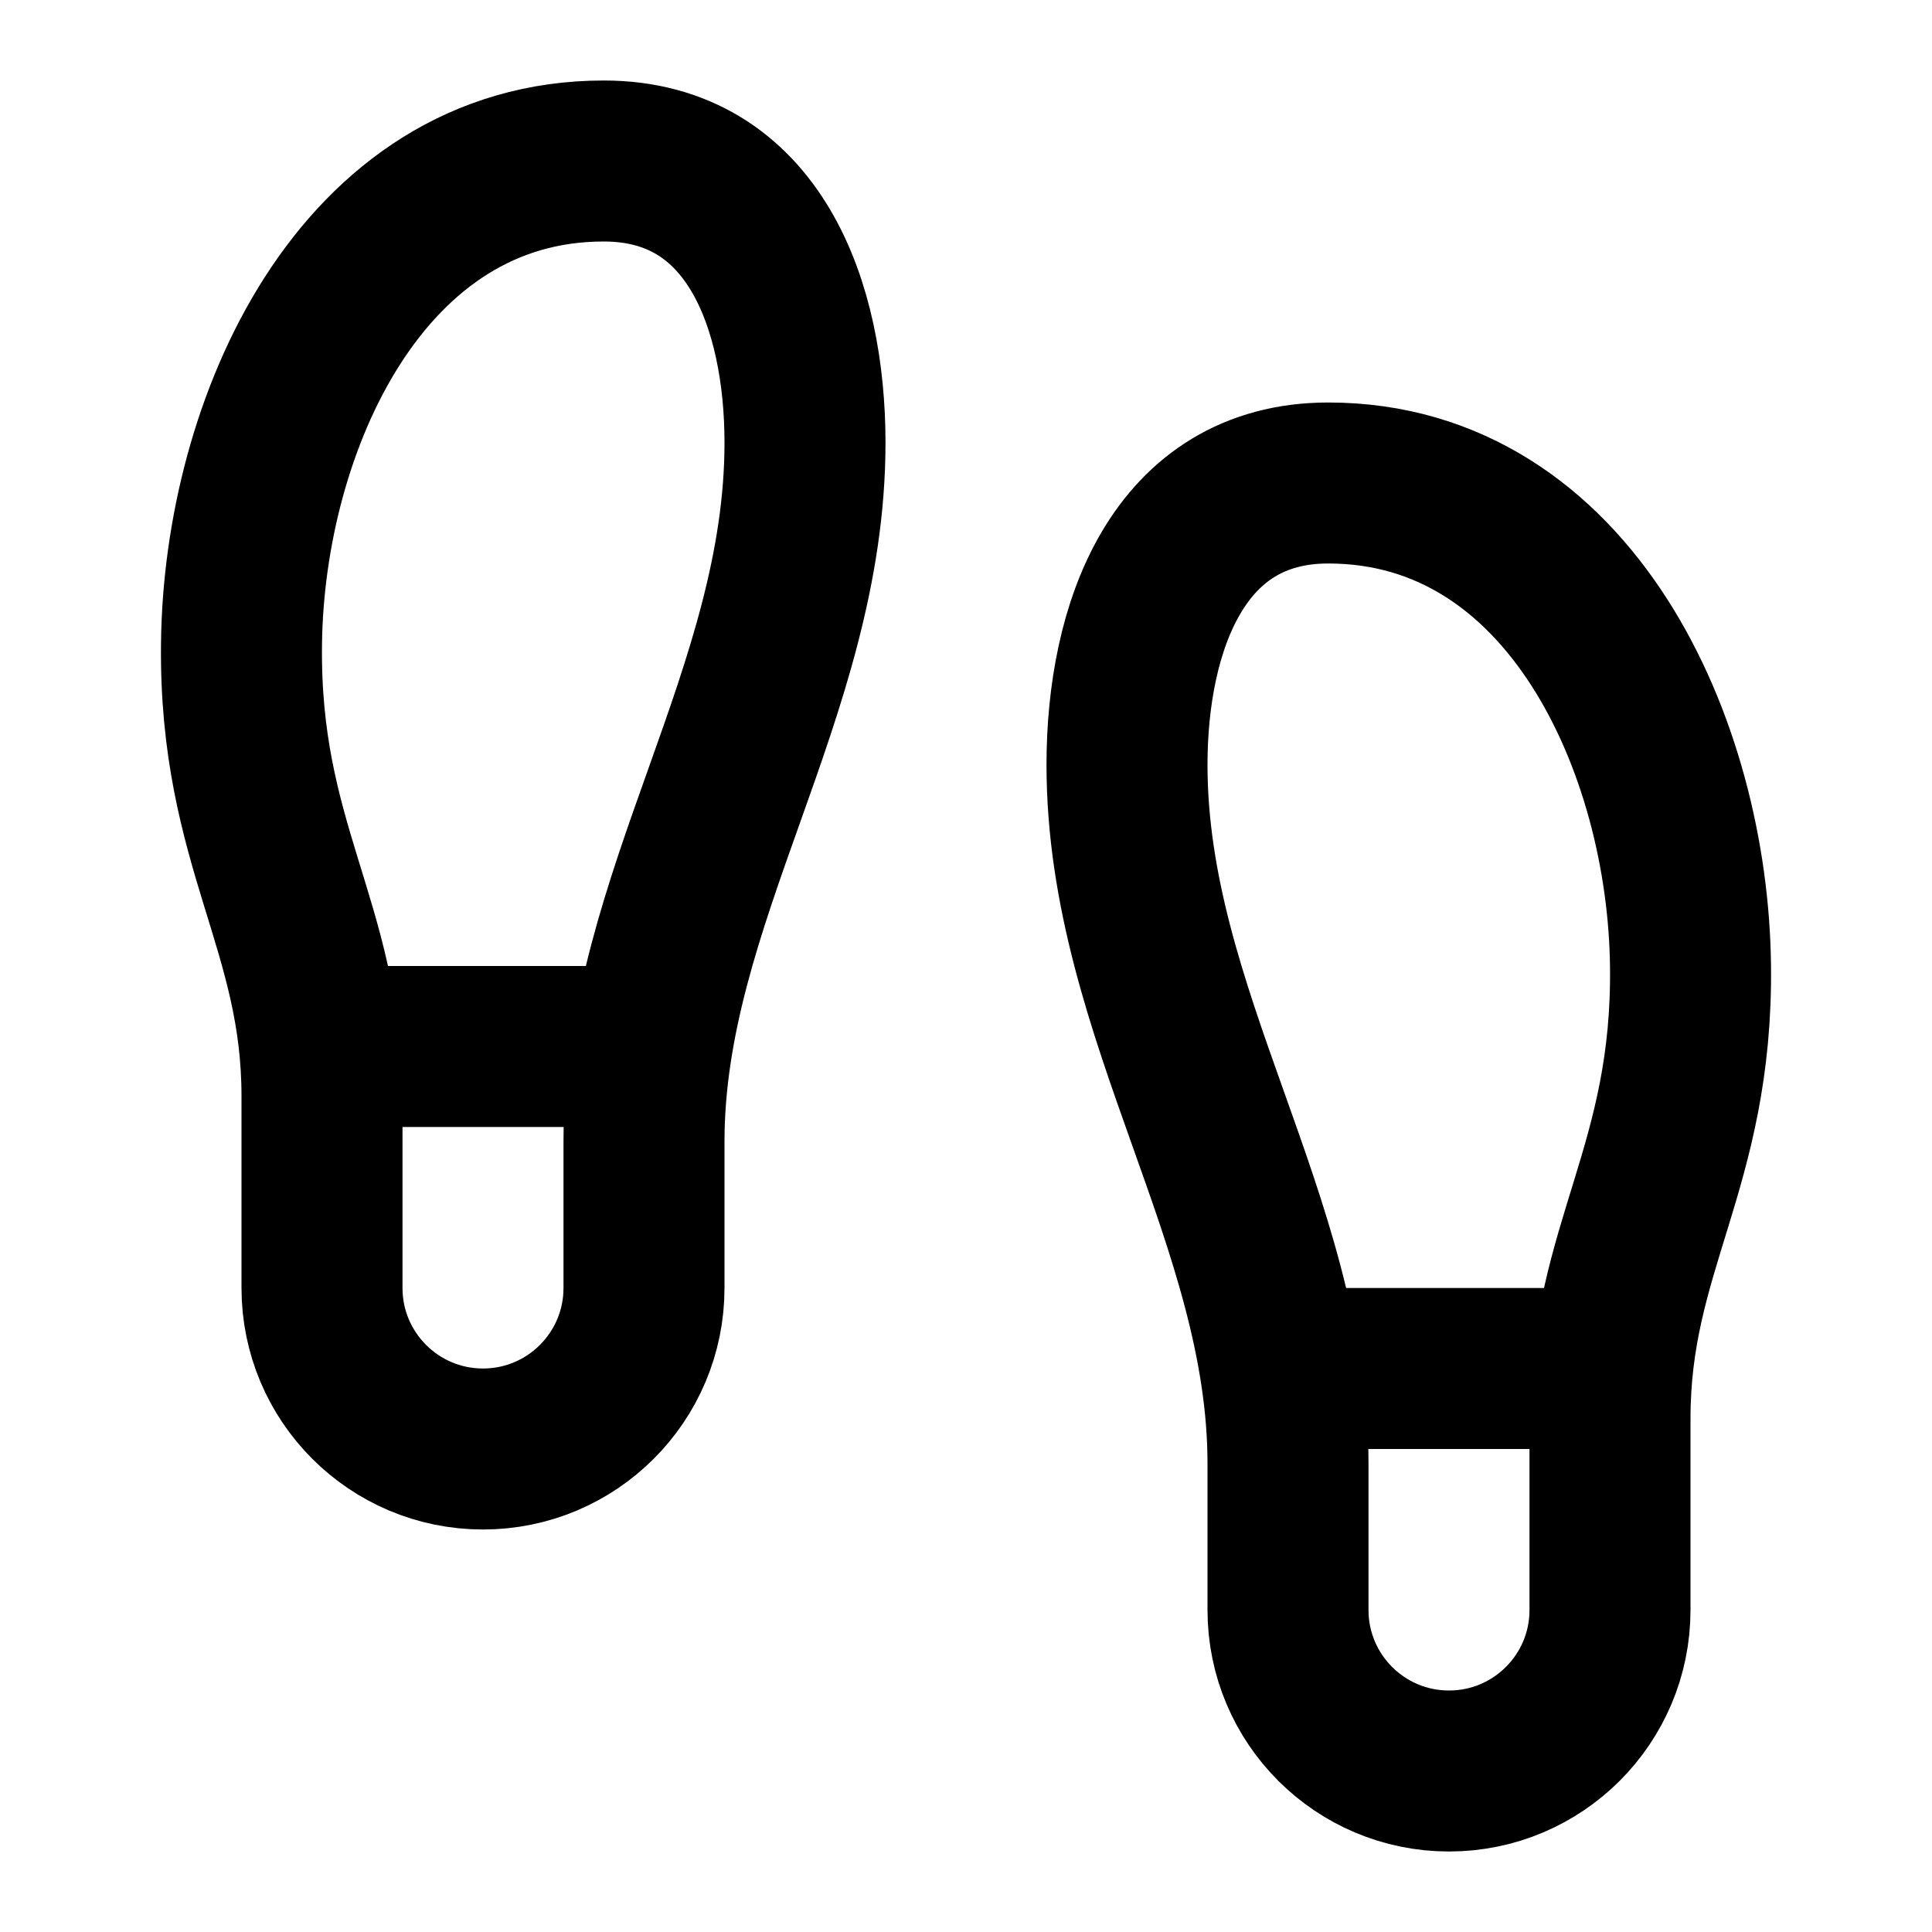
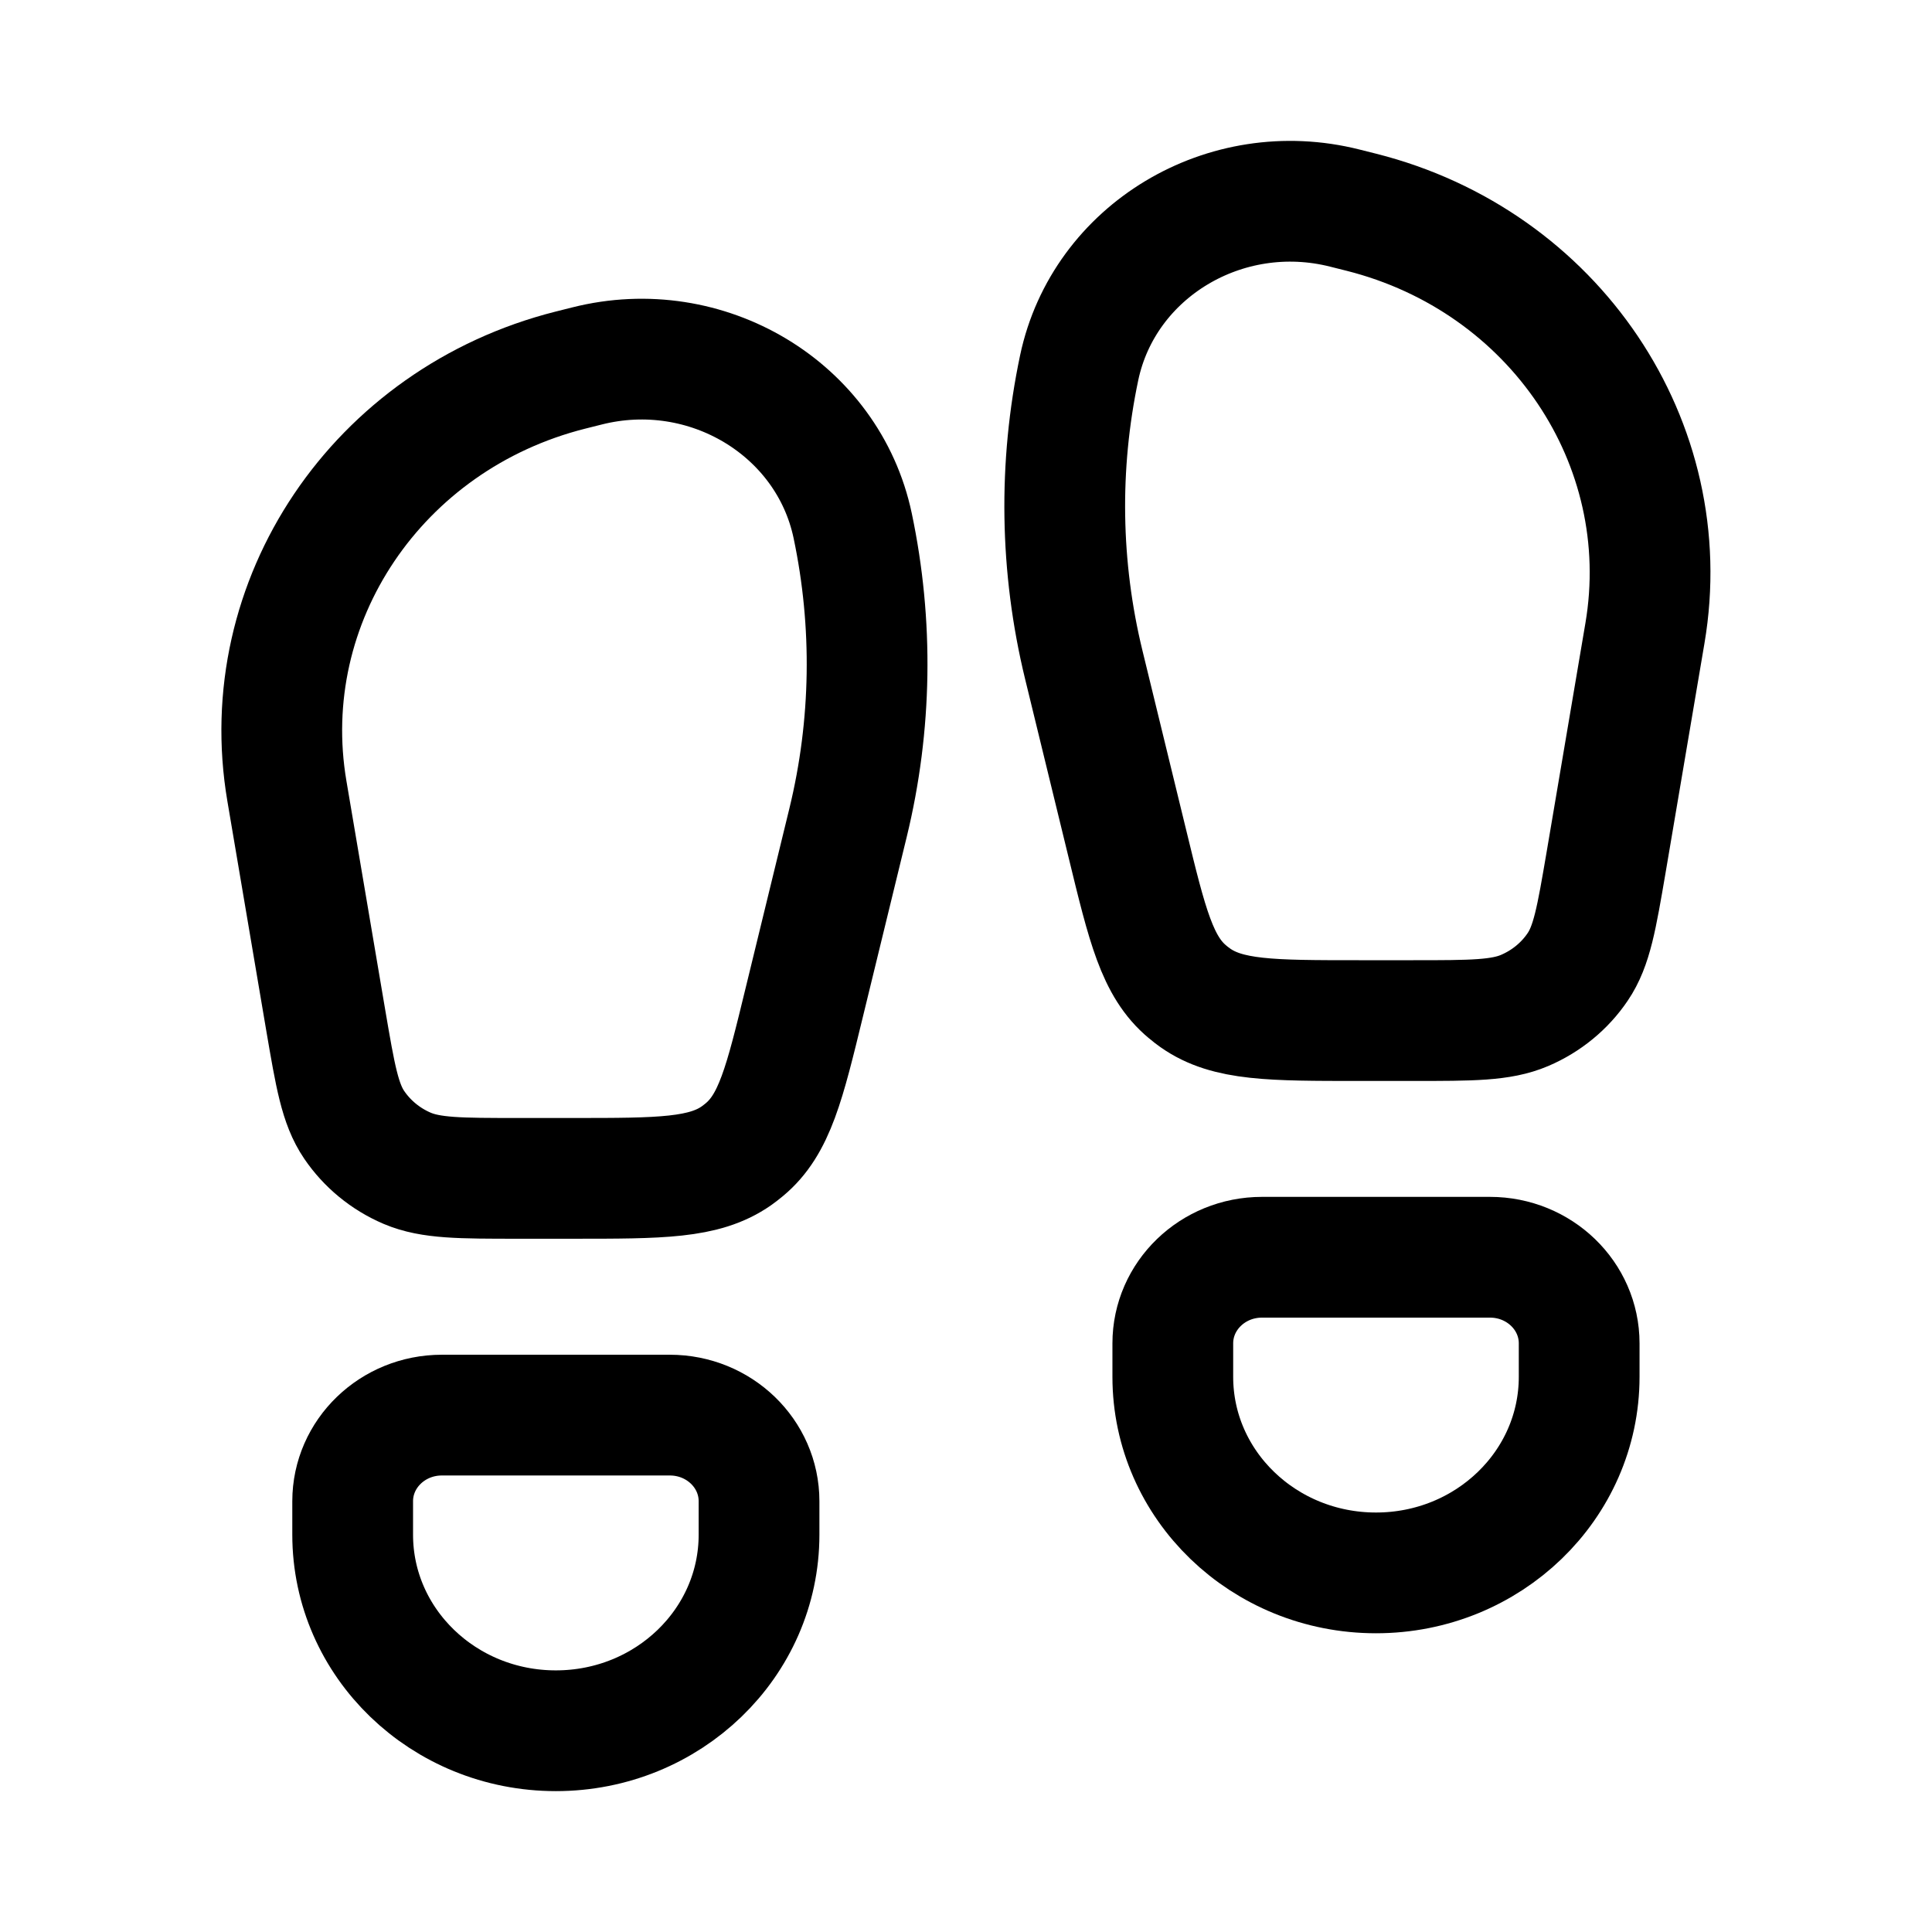
- <svg xmlns="http://www.w3.org/2000/svg" class="lucide lucide-footprints" width="24" height="24" viewBox="0 0 24 24" fill="none" stroke="currentColor" stroke-width="2" stroke-linecap="round" stroke-linejoin="round">
-   <path d="M4 16v-2.38C4 11.5 2.97 10.5 3 8c.03-2.72 1.49-6 4.5-6C9.37 2 10 3.8 10 5.5c0 3.11-2 5.66-2 8.68V16a2 2 0 1 1-4 0Z" />
-   <path d="M20 20v-2.38c0-2.12 1.03-3.12 1-5.62-.03-2.72-1.49-6-4.5-6C14.63 6 14 7.8 14 9.5c0 3.11 2 5.66 2 8.68V20a2 2 0 1 0 4 0Z" />
-   <path d="M16 17h4" />
-   <path d="M4 13h4" />
+ <svg xmlns="http://www.w3.org/2000/svg" width="24" height="24" viewBox="0 0 24 24" fill="none" class="huge-animated-icon" data-huge-icon="footprints" data-huge-source="FootprintsIcon" aria-hidden="true" focusable="false">
+   <path d="M10.535 10.219L9.994 12.439C9.746 13.46 9.622 13.97 9.246 14.282C9.215 14.308 9.182 14.333 9.149 14.357C8.748 14.638 8.205 14.638 7.118 14.638H6.441C5.715 14.638 5.353 14.638 5.058 14.513C4.789 14.398 4.561 14.21 4.4 13.973C4.223 13.713 4.165 13.367 4.047 12.677L3.564 9.827C3.163 7.468 4.689 5.203 7.085 4.598L7.292 4.546C8.777 4.171 10.285 5.077 10.592 6.529C10.849 7.748 10.83 9.007 10.535 10.219Z" stroke="currentColor" stroke-linejoin="round" stroke-width="1.5" class="huge-icon-part" pathLength="1" style="--icon-motion:huge-draw;--icon-delay:0ms" />
+   <path d="M5.489 17.579H8.321C8.933 17.579 9.429 18.058 9.429 18.649V19.064C9.429 20.41 8.299 21.5 6.905 21.5C5.511 21.5 4.381 20.41 4.381 19.064V18.649C4.381 18.058 4.877 17.579 5.489 17.579Z" stroke="currentColor" stroke-linejoin="round" stroke-width="1.5" class="huge-icon-part" pathLength="1" style="--icon-motion:huge-draw;--icon-delay:40ms" />
+   <path d="M13.463 8.258L14.004 10.478C14.252 11.499 14.376 12.009 14.752 12.321C14.783 12.348 14.816 12.372 14.849 12.396C15.25 12.678 15.793 12.678 16.88 12.678H17.558C18.283 12.678 18.645 12.678 18.94 12.552C19.209 12.437 19.438 12.249 19.598 12.012C19.775 11.752 19.833 11.406 19.951 10.716L20.434 7.866C20.835 5.507 19.309 3.242 16.913 2.637L16.706 2.585C15.221 2.21 13.713 3.116 13.406 4.568C13.149 5.787 13.168 7.046 13.463 8.258Z" stroke="currentColor" stroke-linejoin="round" stroke-width="1.5" class="huge-icon-part" pathLength="1" style="--icon-motion:huge-draw;--icon-delay:80ms" />
+   <path d="M18.509 15.618H15.677C15.065 15.618 14.569 16.097 14.569 16.688V17.103C14.569 18.449 15.699 19.539 17.093 19.539C18.487 19.539 19.617 18.449 19.617 17.103V16.688C19.617 16.097 19.121 15.618 18.509 15.618Z" stroke="currentColor" stroke-linejoin="round" stroke-width="1.5" class="huge-icon-part" pathLength="1" style="--icon-motion:huge-draw;--icon-delay:0ms" />
</svg>
